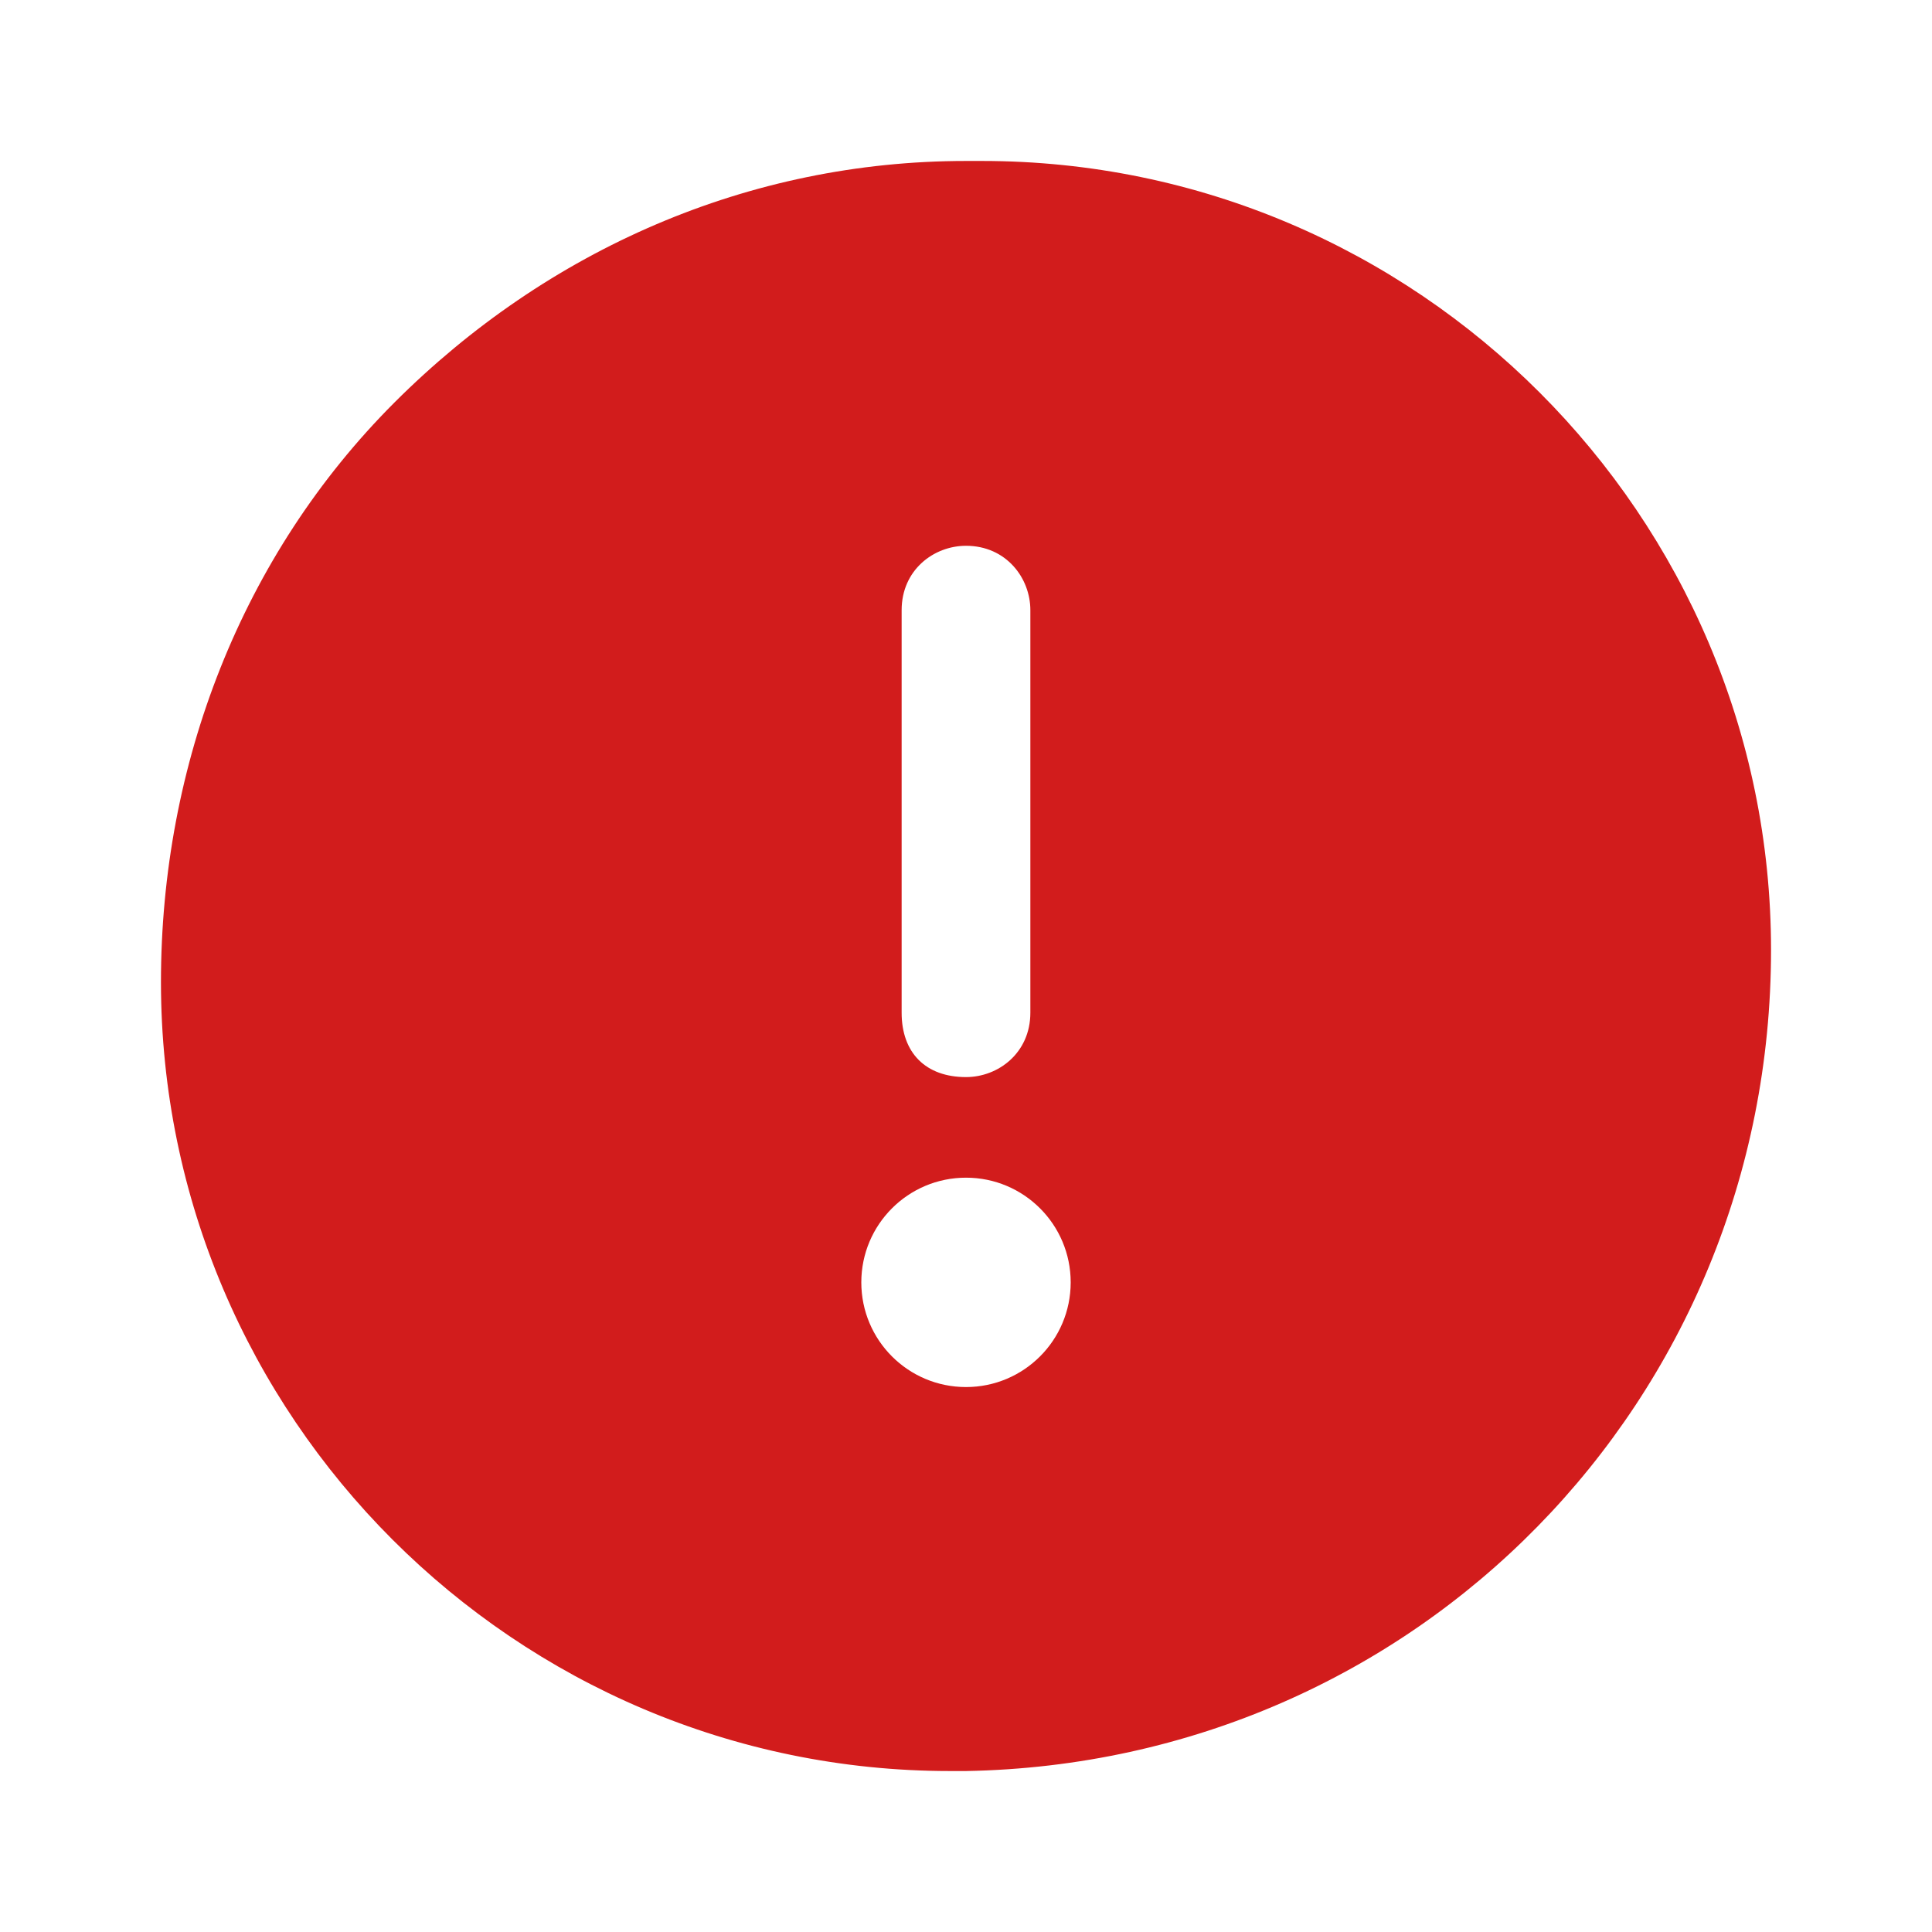
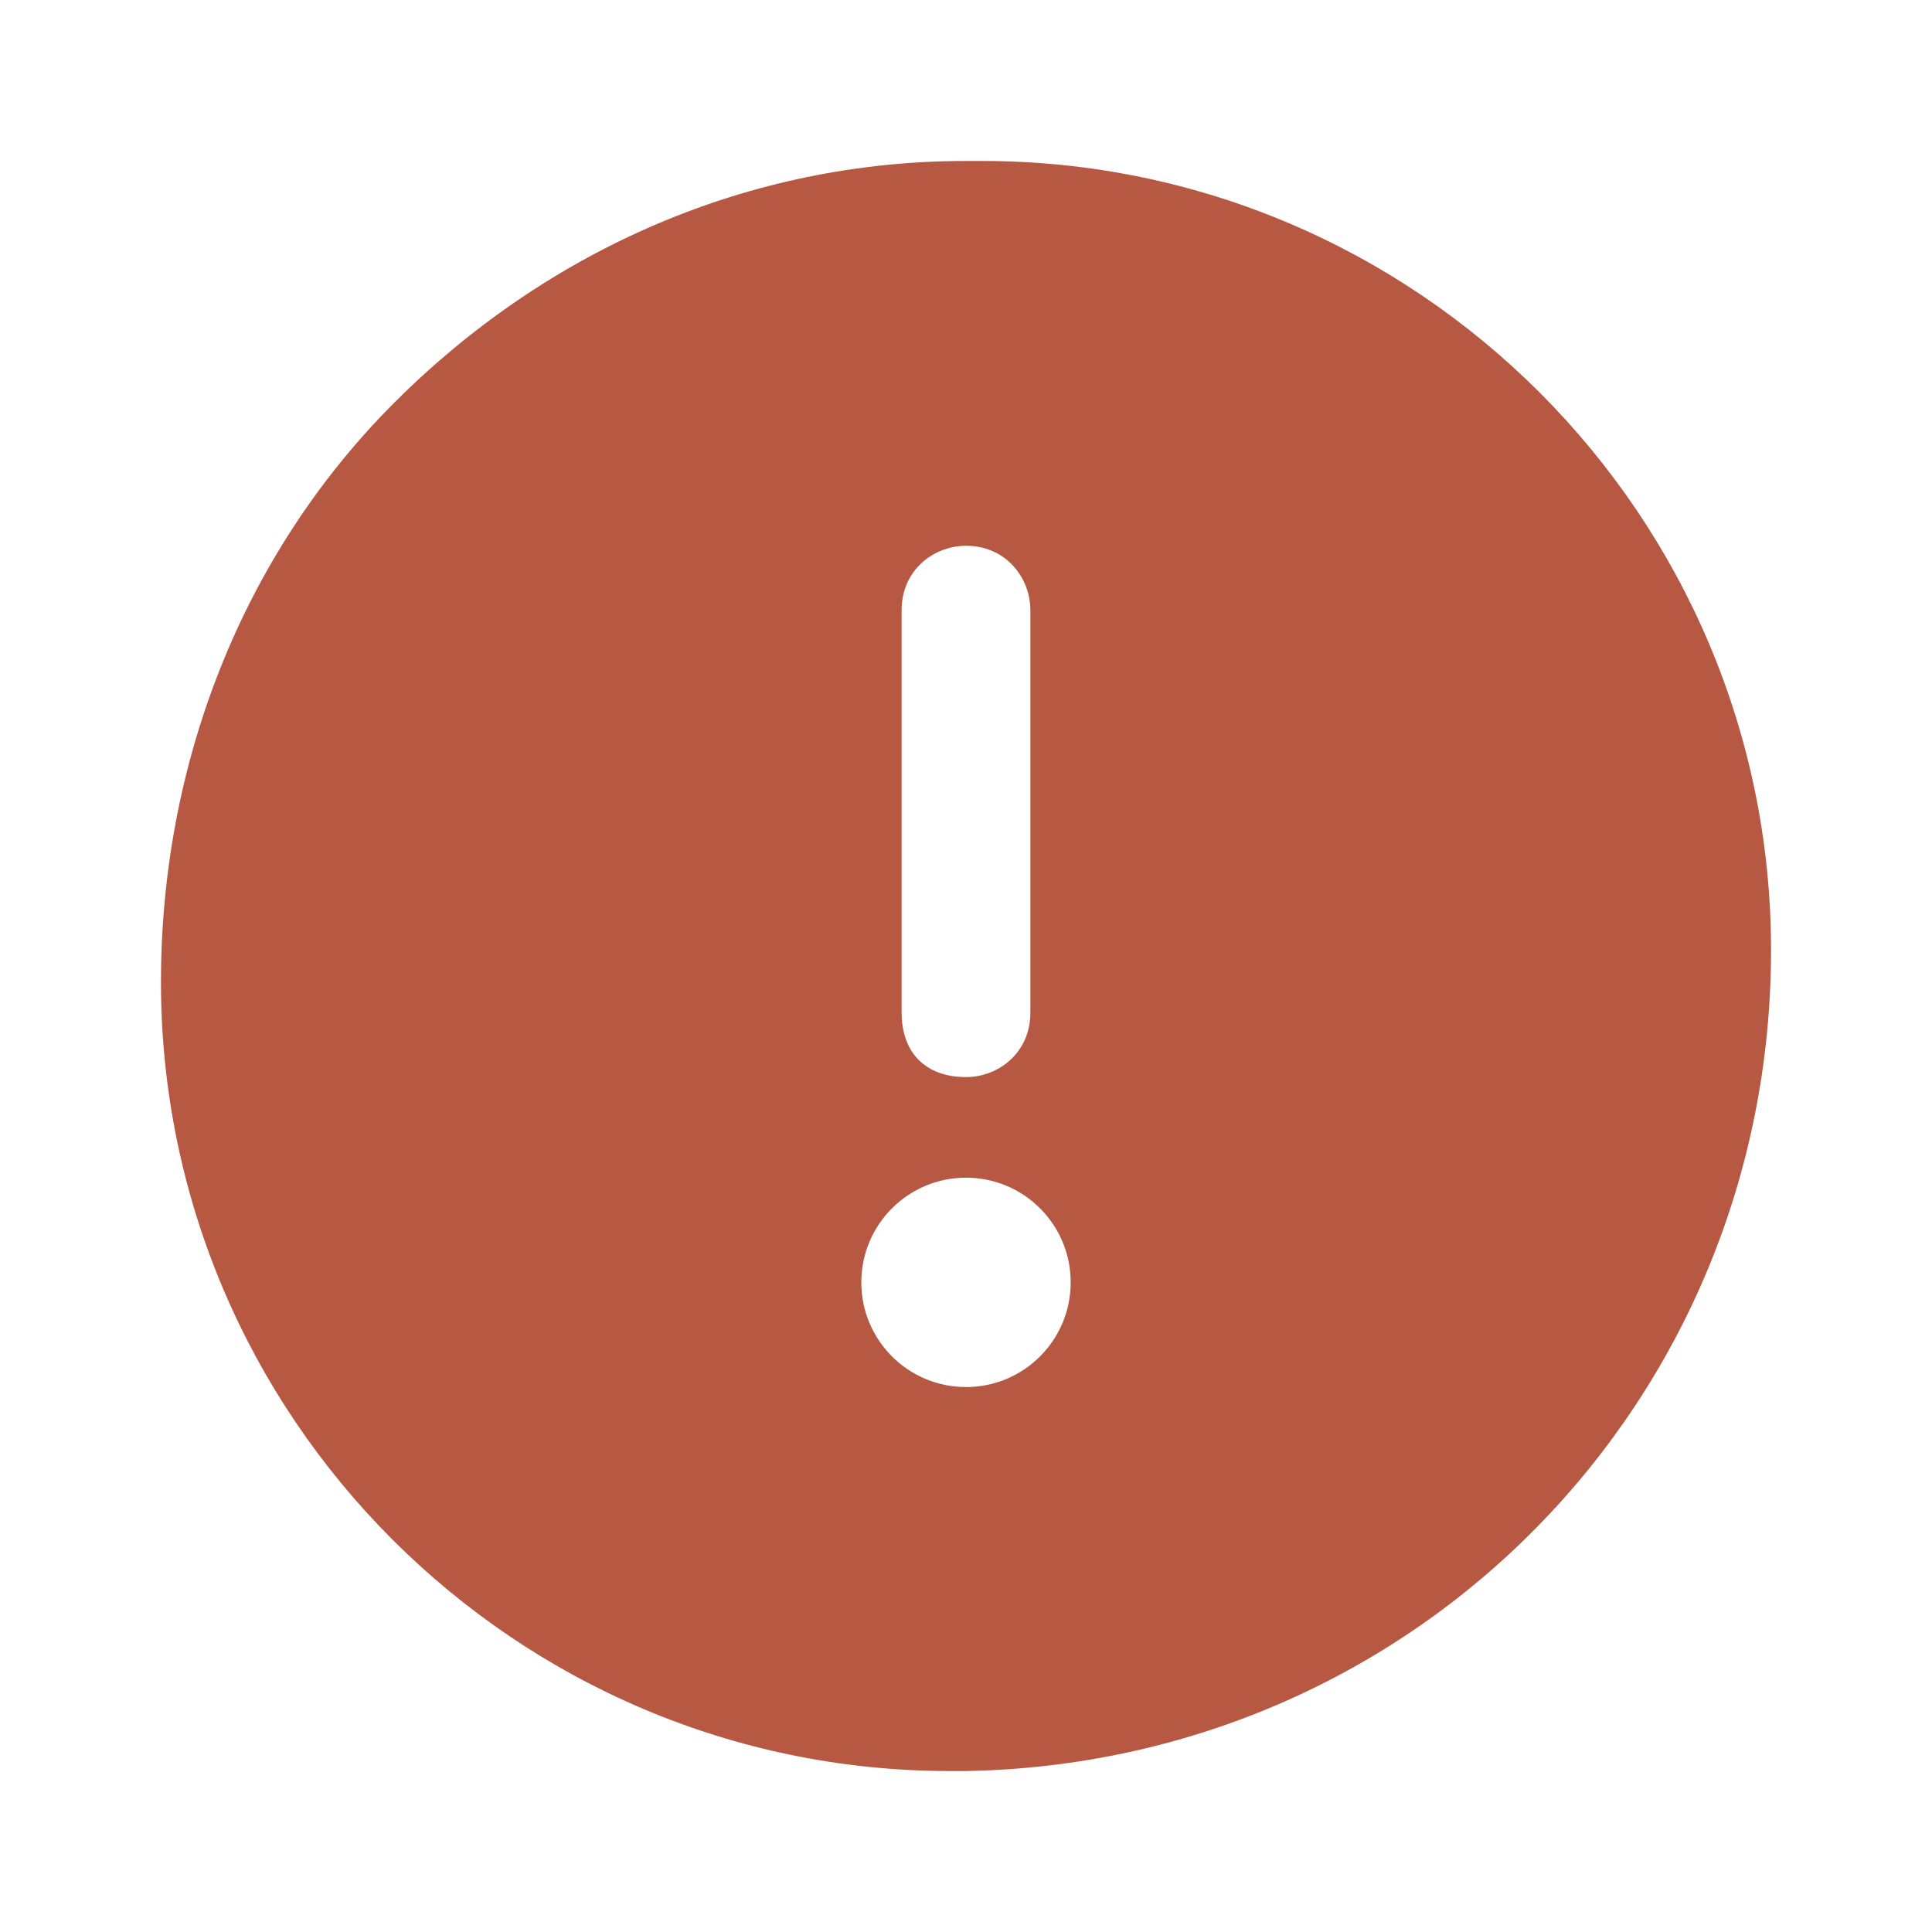
<svg xmlns="http://www.w3.org/2000/svg" width="16" height="16" viewBox="0 0 16 16" fill="none">
-   <path fill-rule="evenodd" clip-rule="evenodd" d="M8 1.333C6.2 1.333 4.534 2.067 3.267 3.333C2 4.6 1.333 6.333 1.333 8.133C1.333 11.733 4.267 14.667 7.867 14.667H8C11.733 14.6 14.667 11.6 14.667 7.867C14.667 4.267 11.733 1.333 8.133 1.333H8ZM7.467 5.053C7.467 4.72 7.733 4.52 8 4.52C8.333 4.52 8.533 4.787 8.533 5.053V8.387C8.533 8.72 8.267 8.92 8 8.92C7.667 8.92 7.467 8.72 7.467 8.387V5.053ZM8 11.487C8.479 11.487 8.867 11.099 8.867 10.62C8.867 10.141 8.479 9.753 8 9.753C7.521 9.753 7.133 10.141 7.133 10.62C7.133 11.099 7.521 11.487 8 11.487Z" fill="#D21C1C" />
+   <path fill-rule="evenodd" clip-rule="evenodd" d="M8 1.333C6.2 1.333 4.534 2.067 3.267 3.333C2 4.6 1.333 6.333 1.333 8.133C1.333 11.733 4.267 14.667 7.867 14.667H8C11.733 14.6 14.667 11.6 14.667 7.867C14.667 4.267 11.733 1.333 8.133 1.333H8ZM7.467 5.053C7.467 4.72 7.733 4.52 8 4.52C8.333 4.52 8.533 4.787 8.533 5.053V8.387C8.533 8.72 8.267 8.92 8 8.92C7.667 8.92 7.467 8.72 7.467 8.387V5.053ZM8 11.487C8.479 11.487 8.867 11.099 8.867 10.62C8.867 10.141 8.479 9.753 8 9.753C7.521 9.753 7.133 10.141 7.133 10.62C7.133 11.099 7.521 11.487 8 11.487Z" fill="#B65842" />
</svg>
